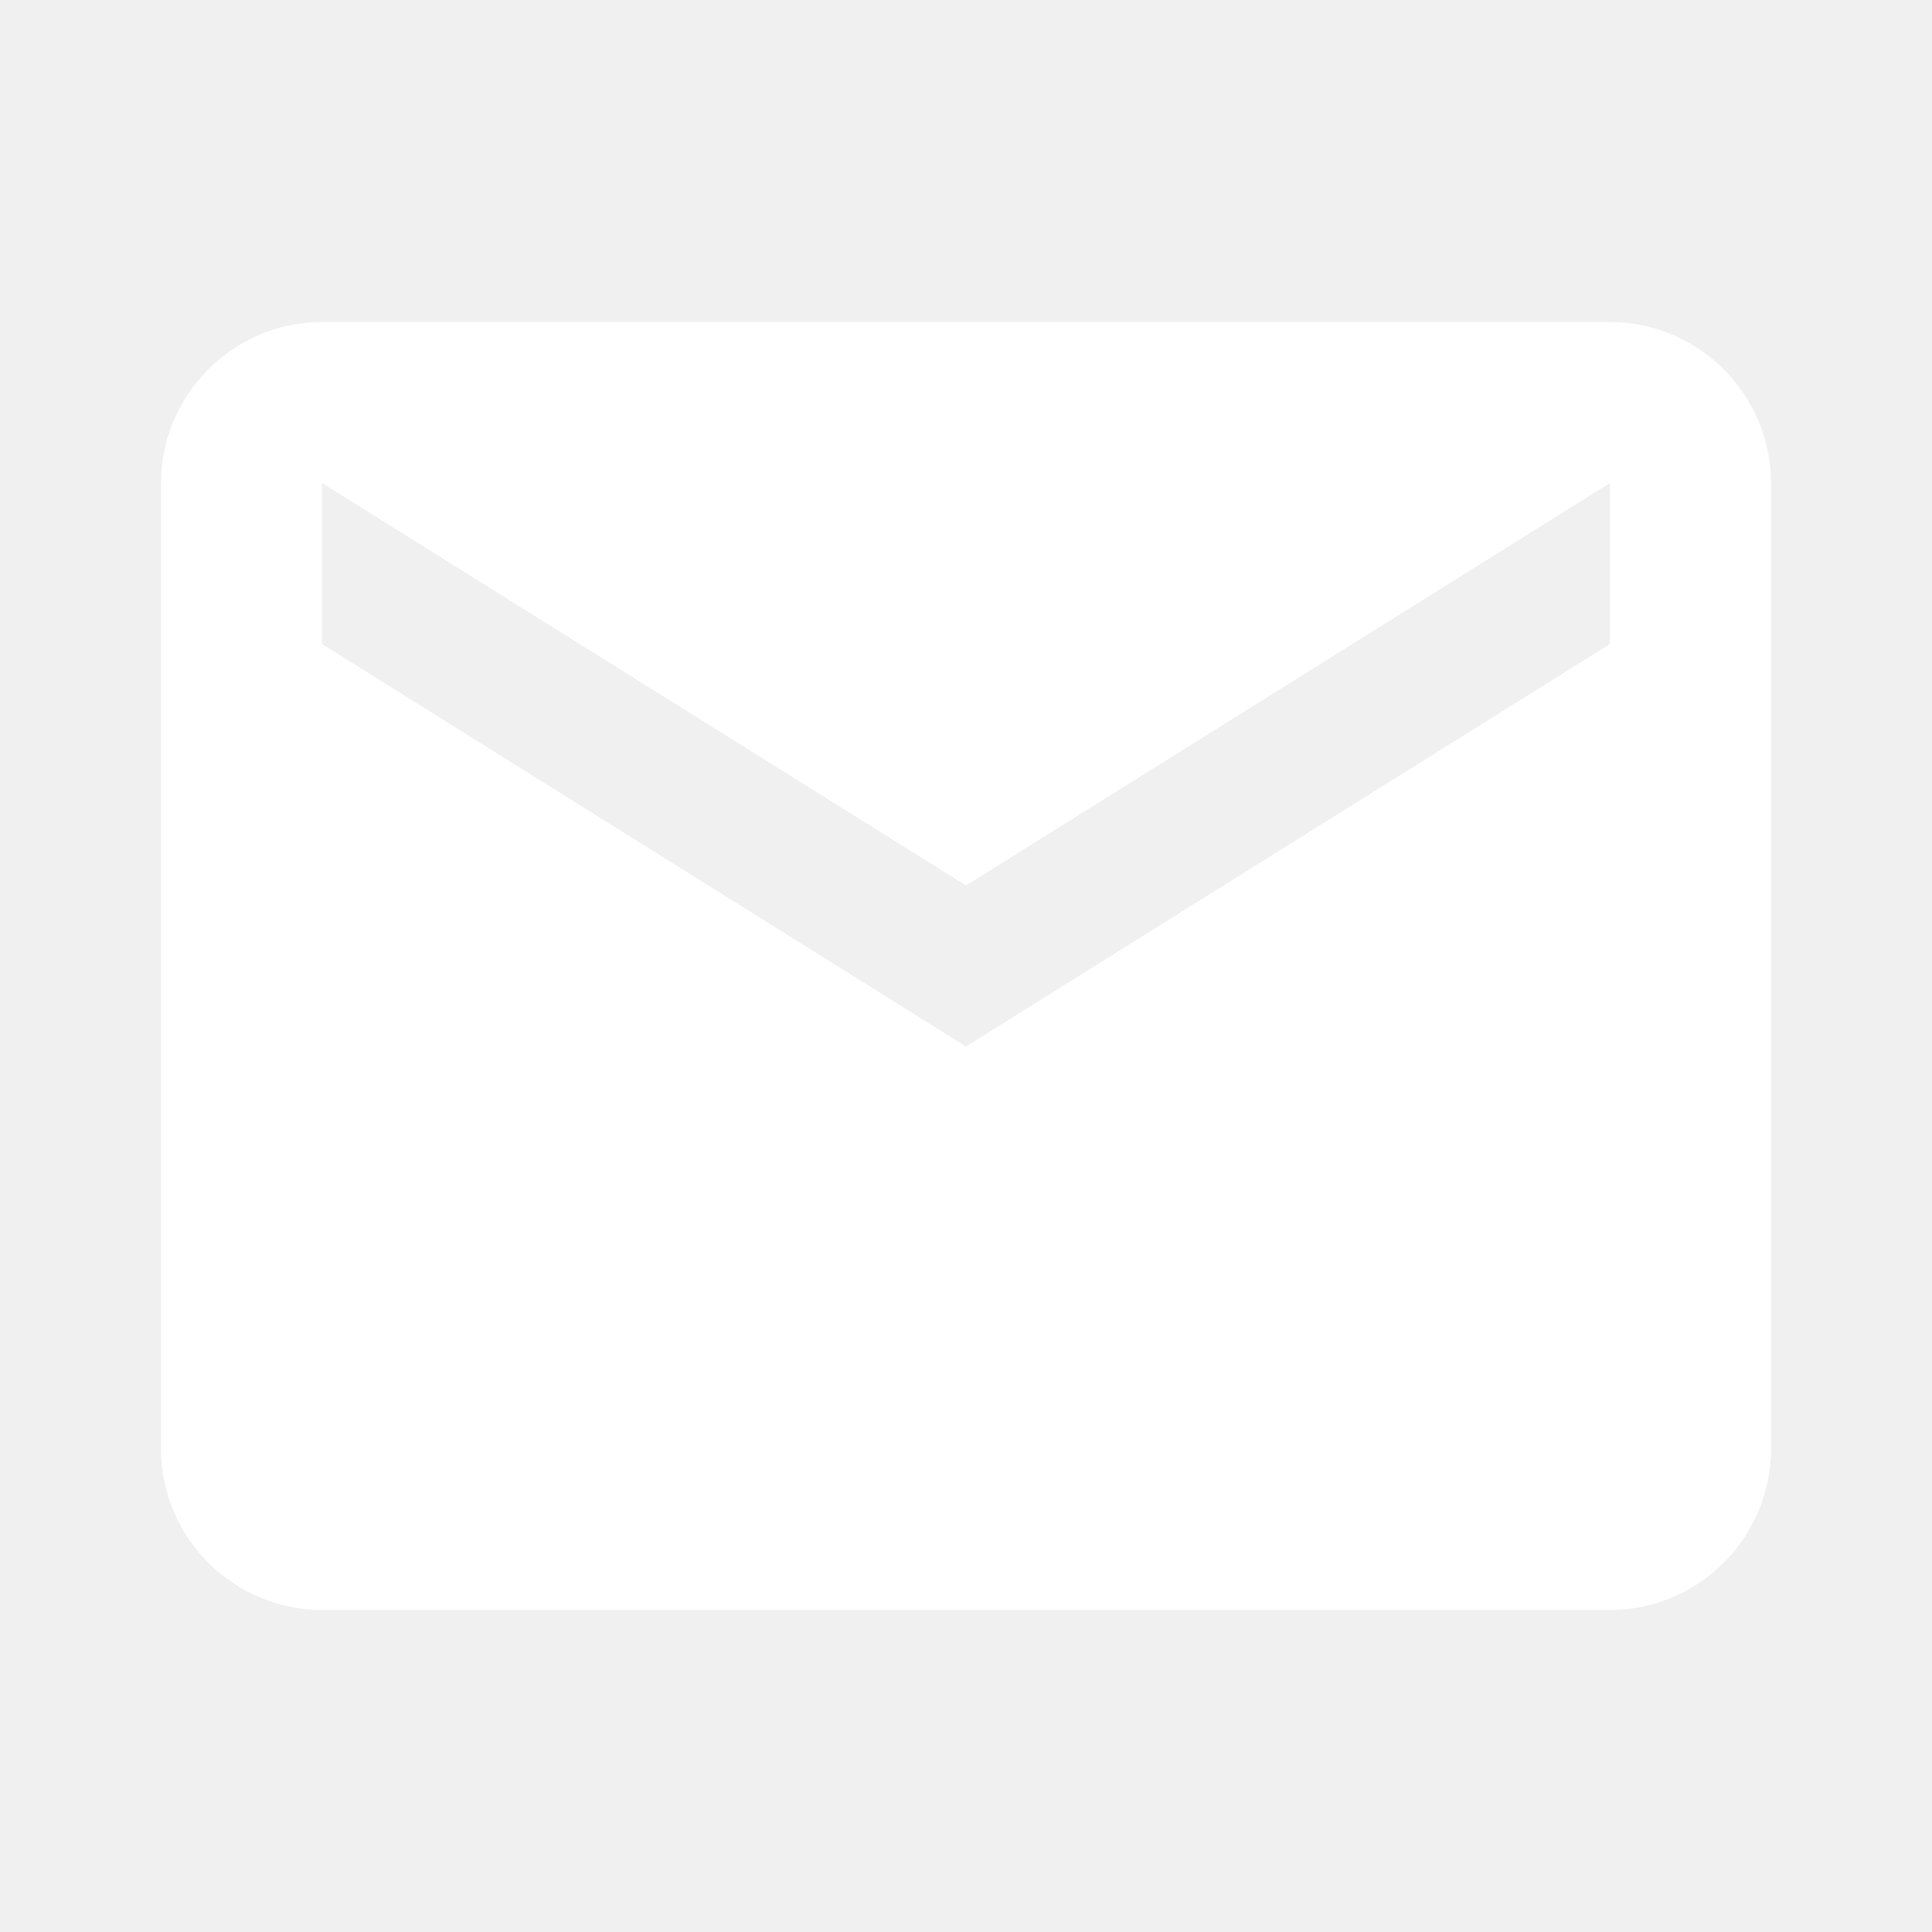
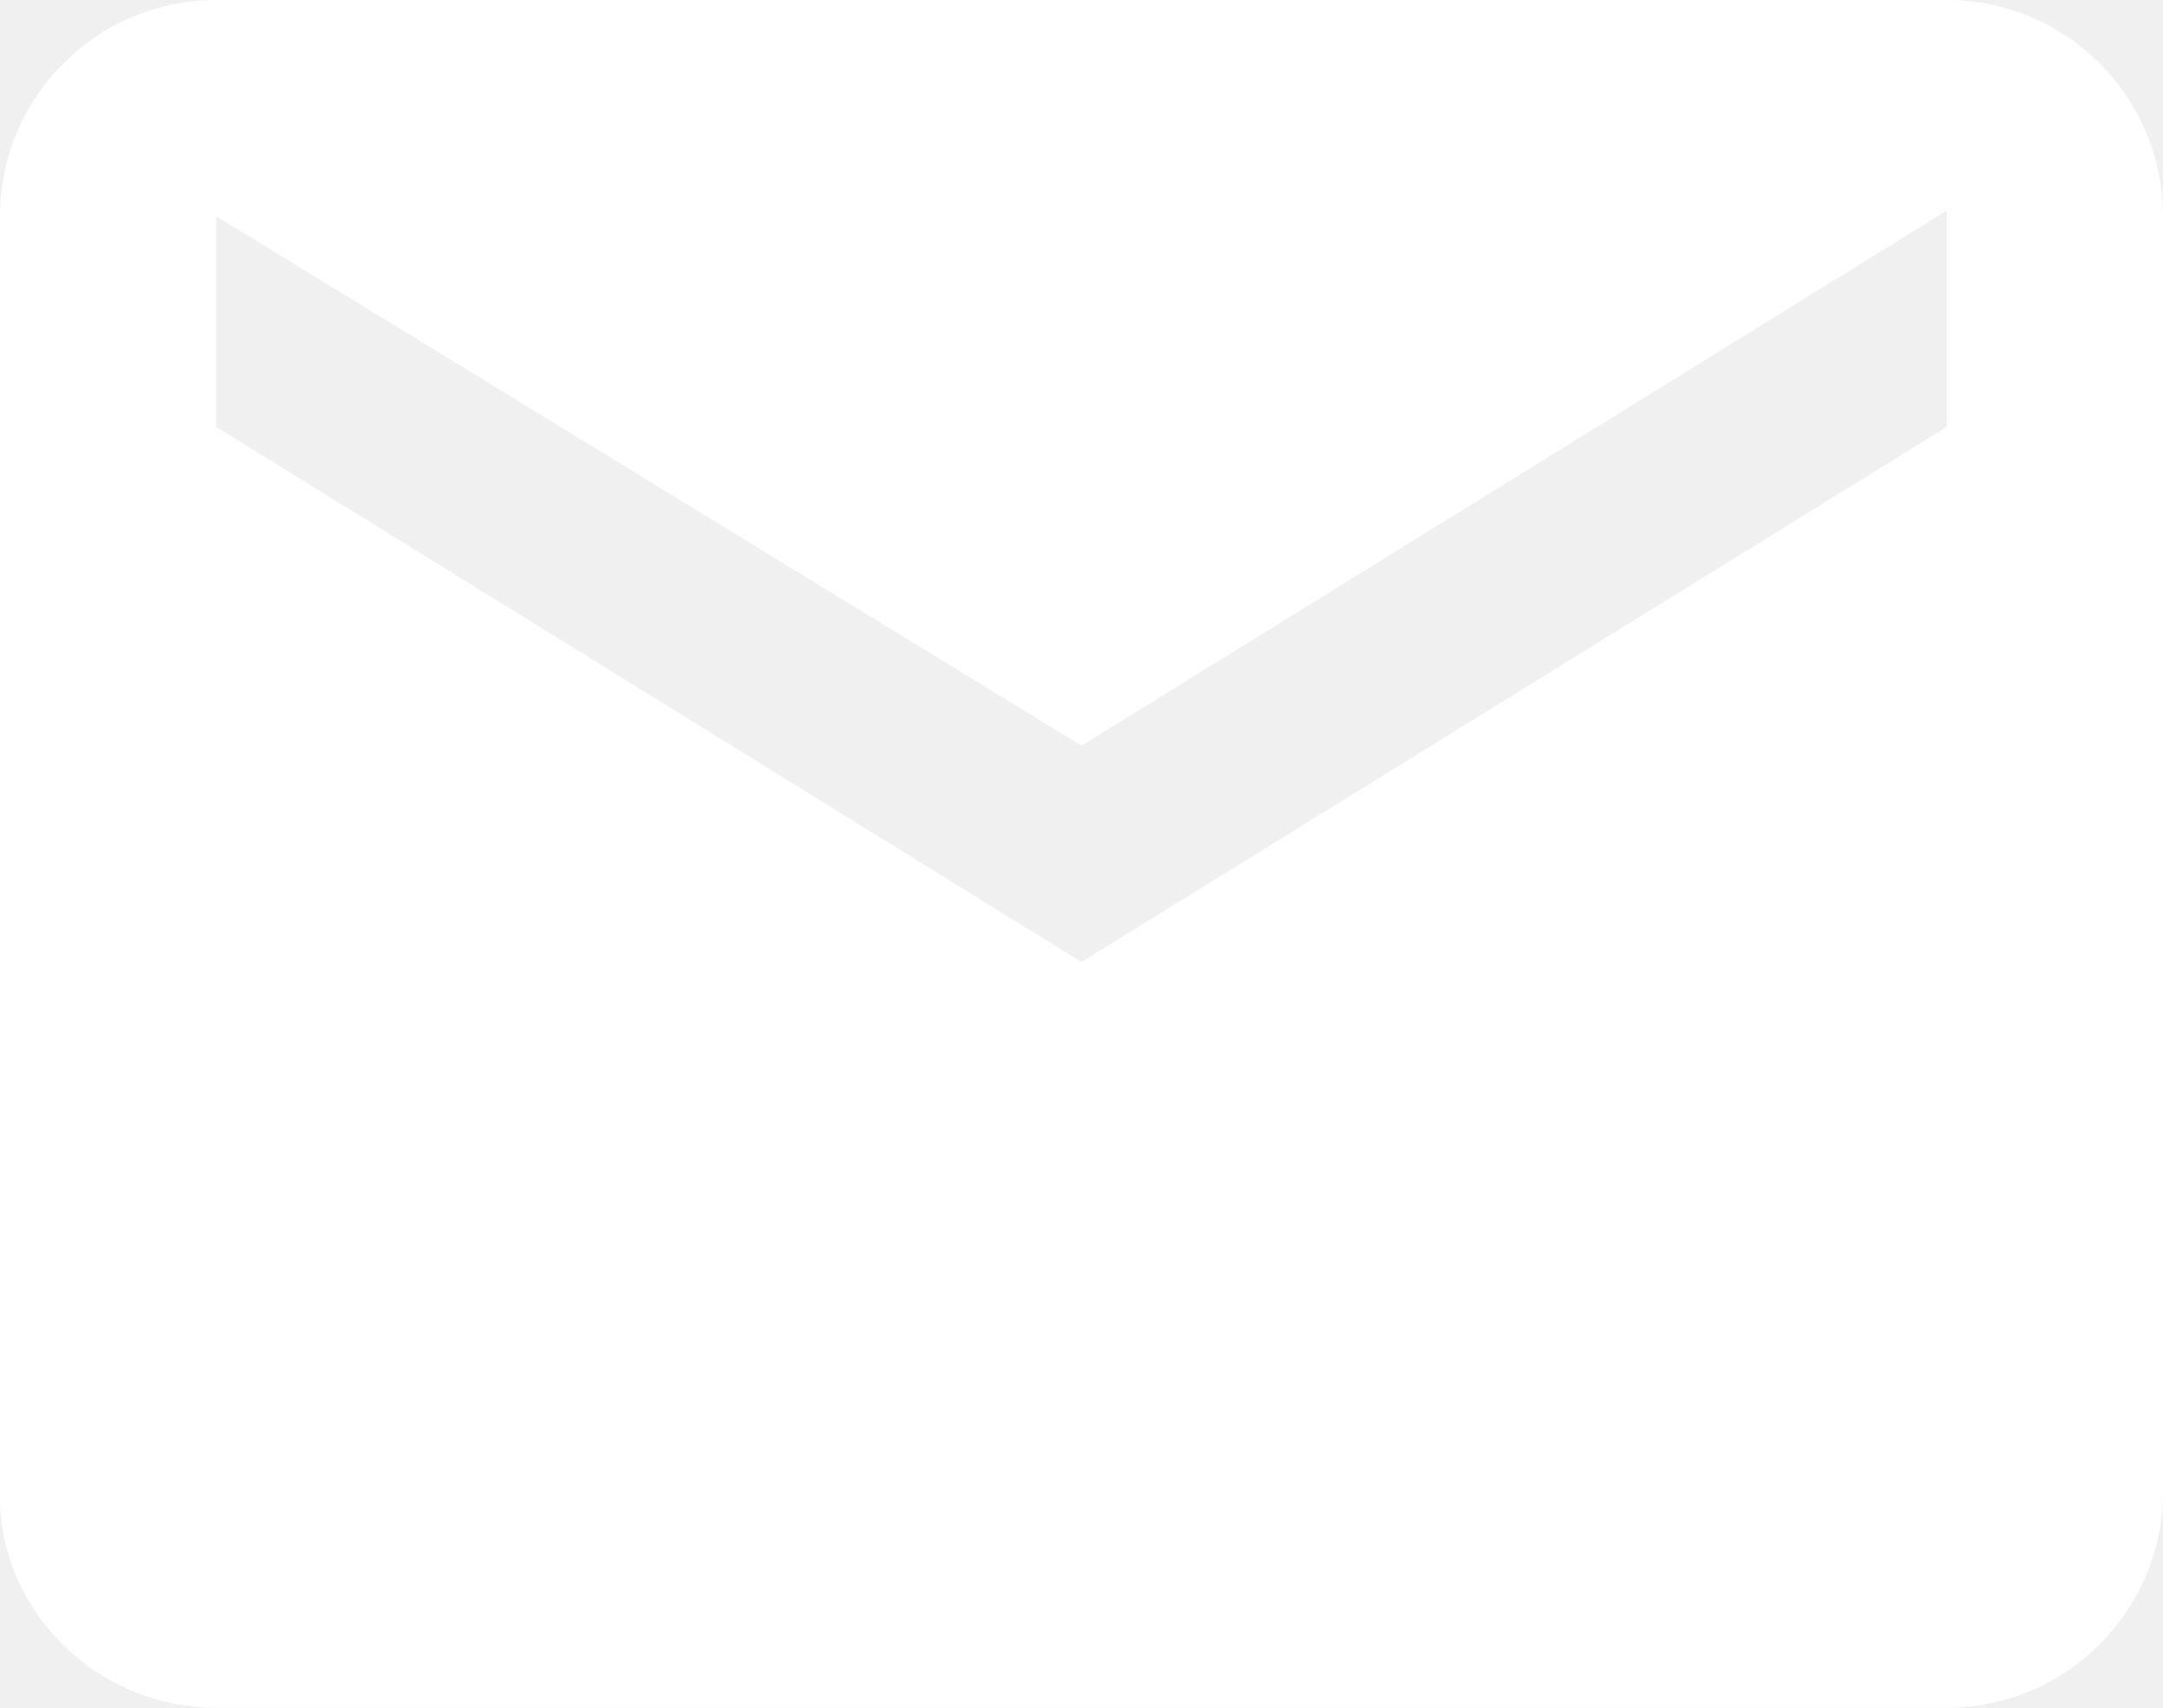
- <svg xmlns="http://www.w3.org/2000/svg" version="1.1" id="Layer_1" x="0px" y="0px" viewBox="0 0 24 24" style="enable-background:new 0 0 24 24;" xml:space="preserve">
+ <svg xmlns="http://www.w3.org/2000/svg" version="1.1" id="Layer_1" x="0px" y="0px" viewBox="0 0 38 30" style="enable-background:new 0 0 38 30;" xml:space="preserve">
  <style type="text/css">
	.st0{fill:#FFFFFF;}
- 	.st1{fill:none;}
</style>
-   <path class="st0" d="M20,4H4C2.9,4,2,4.9,2,6l0,12c0,1.1,0.9,2,2,2h16c1.1,0,2-0.9,2-2V6C22,4.9,21.1,4,20,4z M20,8l-8,5L4,8V6l8,5  l8-5V8z" />
-   <path class="st1" d="M0,0h24v24H0V0z" />
+   <path class="st0" d="M34.2,0H3.8C1.7,0,0,1.7,0,3.8v22.5C0,28.3,1.7,30,3.8,30h30.4c2.1,0,3.8-1.7,3.8-3.8V3.8C38,1.7,36.3,0,34.2,0  z M34.2,7.5L19,16.9L3.8,7.5V3.8L19,13.1l15.2-9.4V7.5z" />
</svg>
